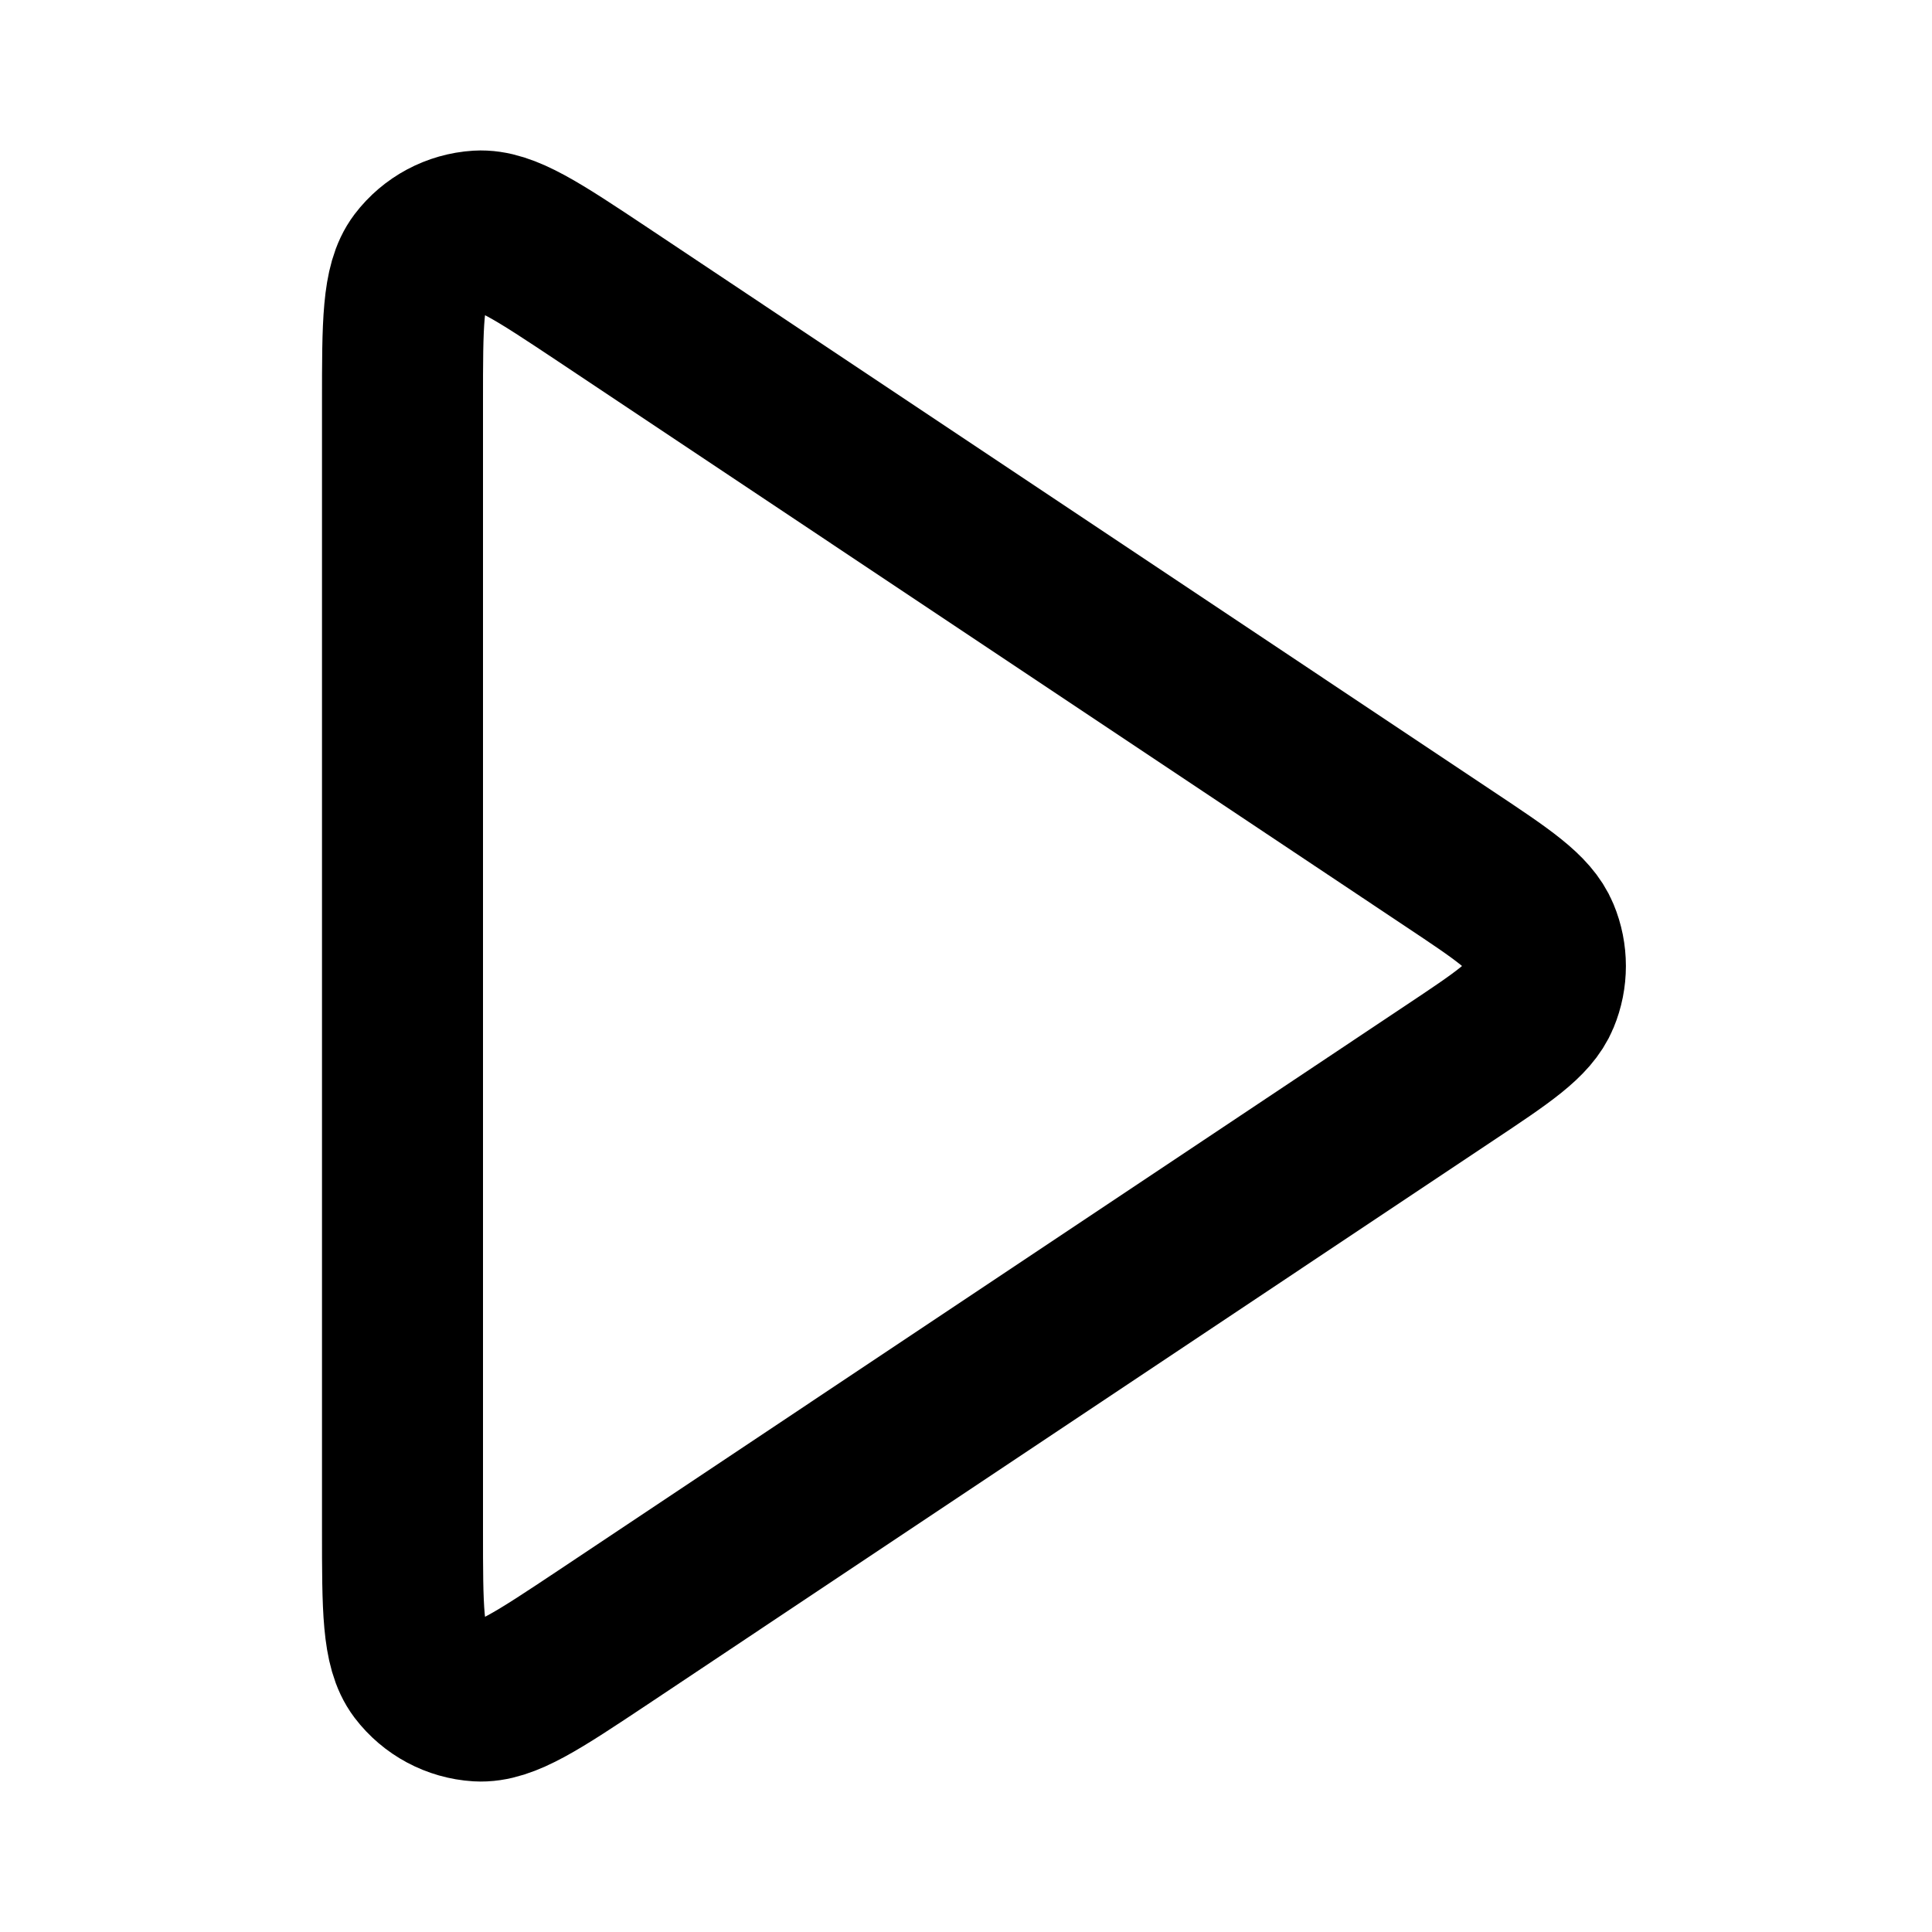
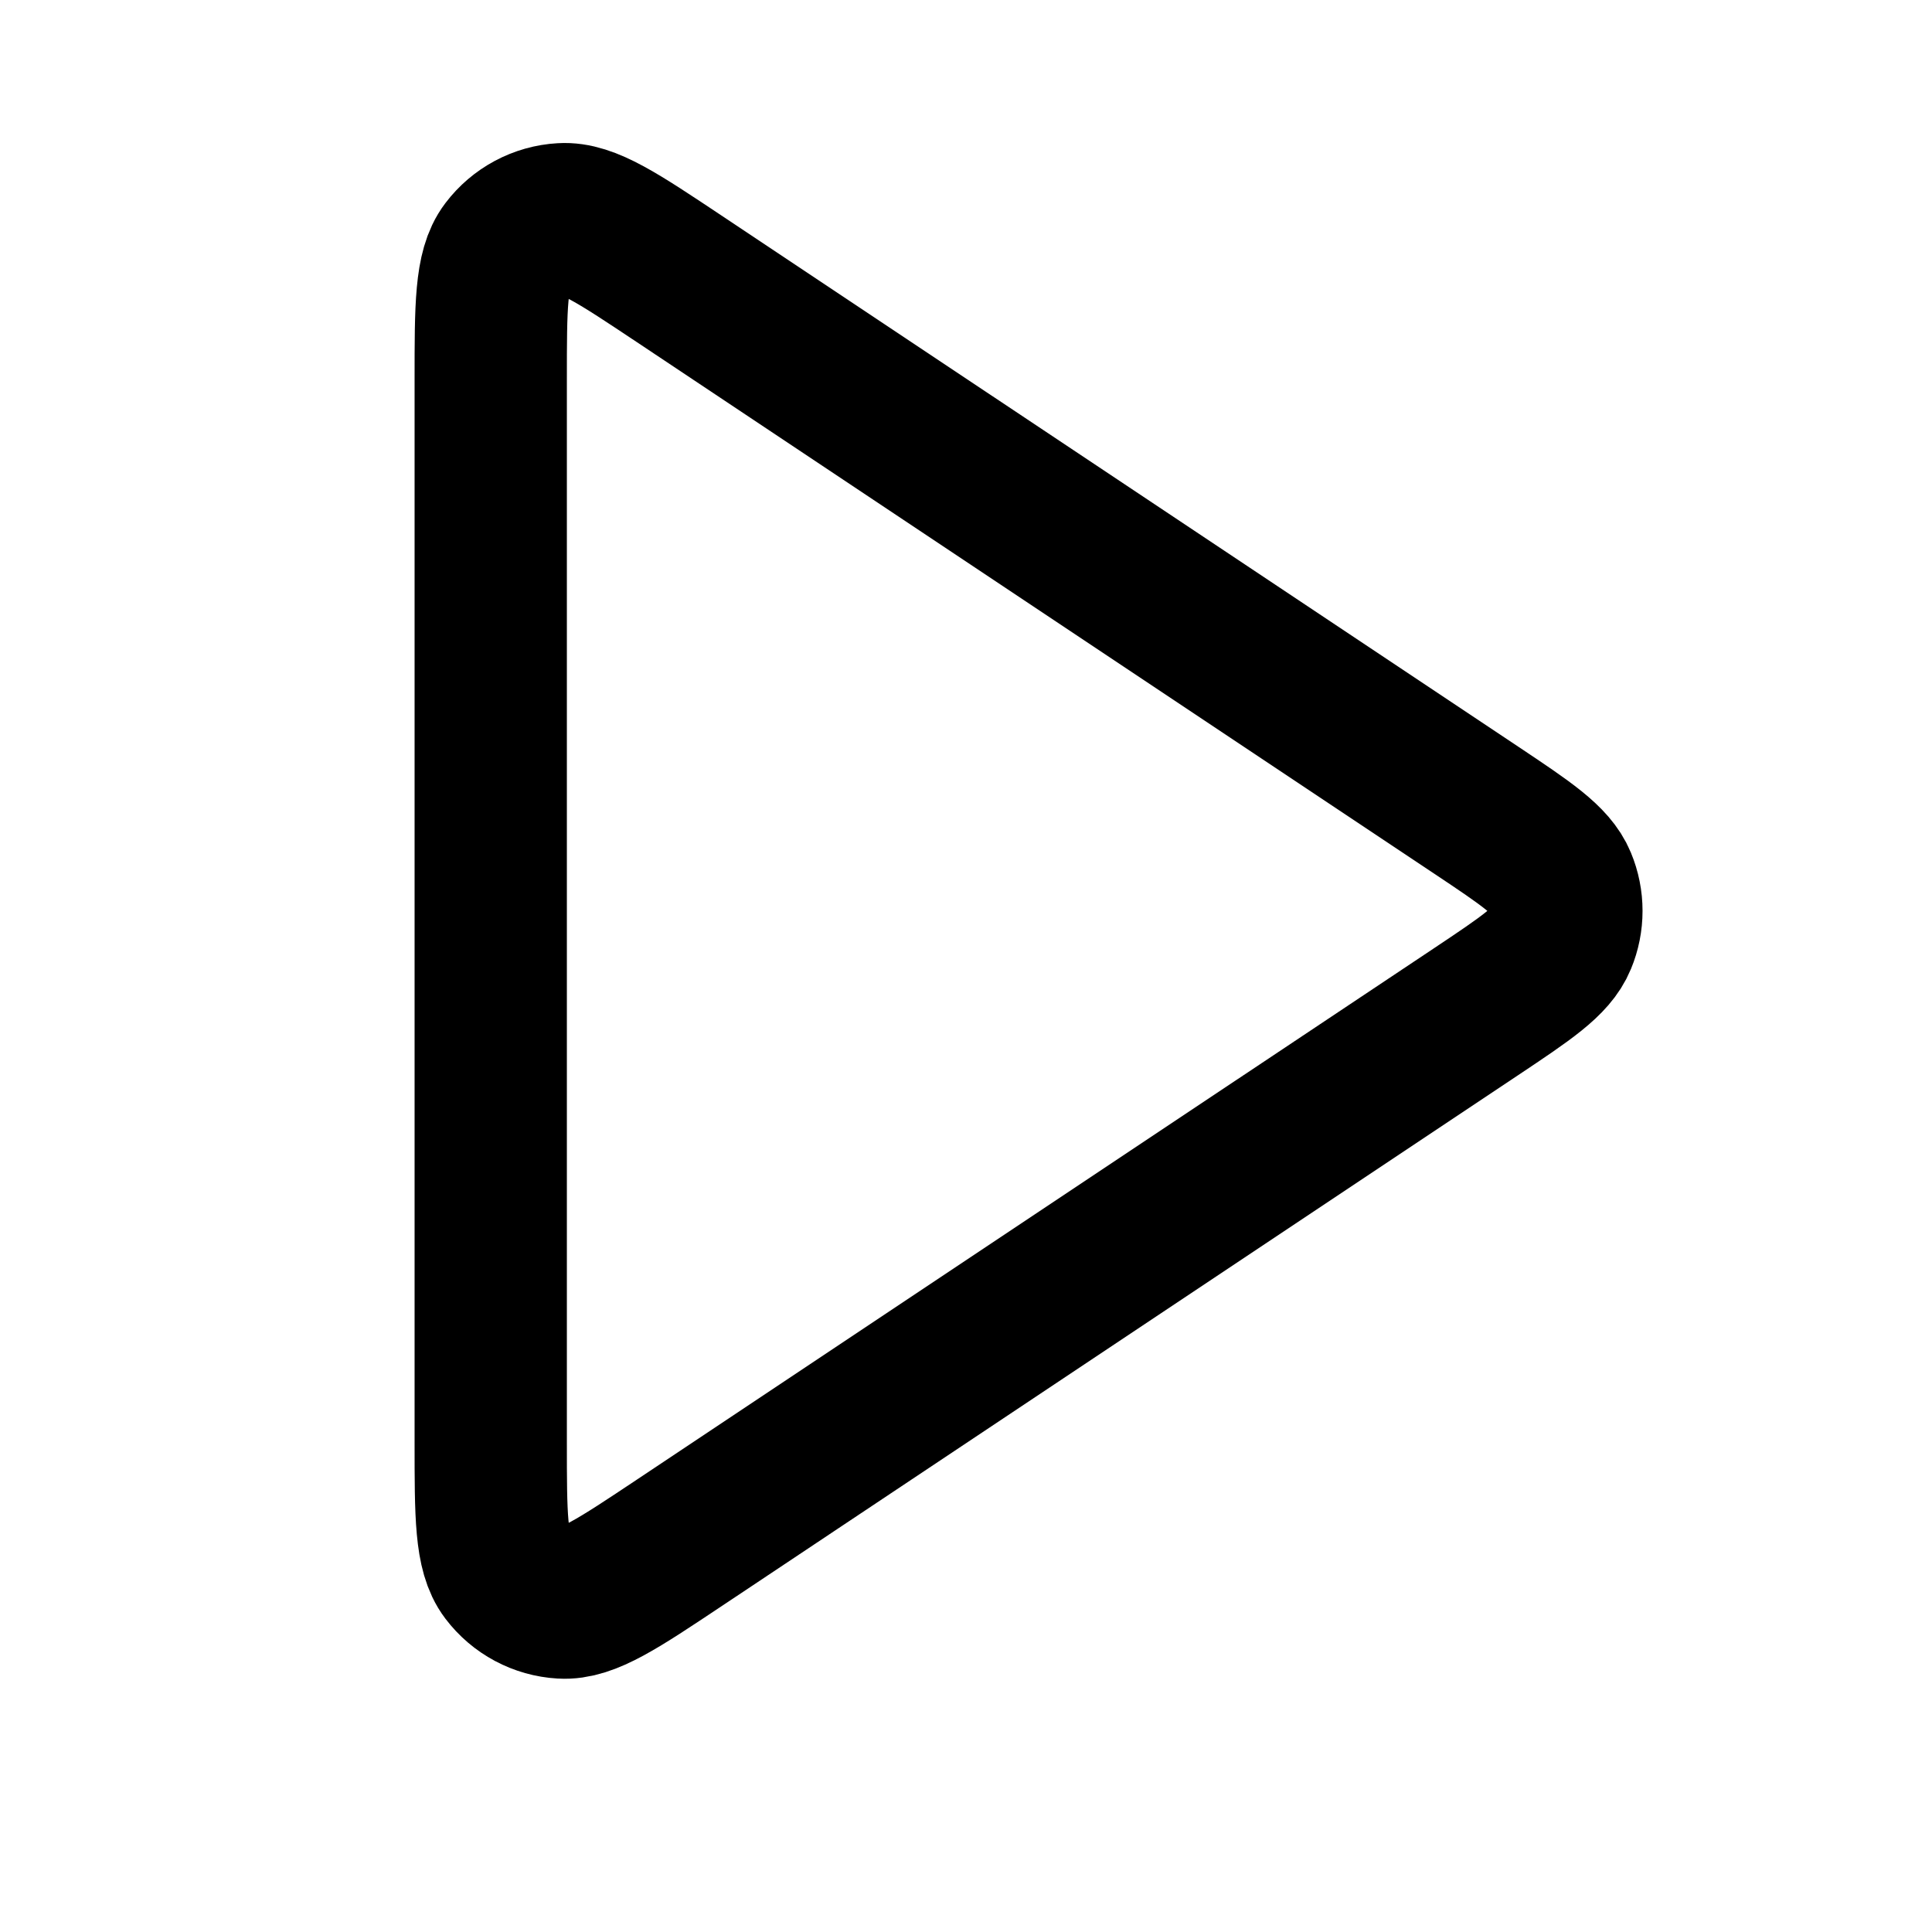
- <svg xmlns="http://www.w3.org/2000/svg" width="24" height="24" viewBox="0 0 24 24" fill="none">
-   <path d="M5 4.99C5 4.018 5 3.533 5.202 3.265C5.379 3.032 5.649 2.888 5.94 2.87C6.275 2.85 6.679 3.12 7.488 3.658L18.003 10.669C18.671 11.114 19.005 11.336 19.121 11.617C19.223 11.862 19.223 12.138 19.121 12.383C19.005 12.664 18.671 12.886 18.003 13.331L7.488 20.342C6.679 20.88 6.275 21.15 5.94 21.13C5.649 21.112 5.379 20.968 5.202 20.735C5 20.467 5 19.982 5 19.01V4.99Z" stroke="black" stroke-width="2" stroke-linecap="round" stroke-linejoin="round" />
+ <svg xmlns="http://www.w3.org/2000/svg" width="17" height="17" viewBox="0 0 17 17" fill="none">
+   <path d="M4.318 3.341C4.318 2.694 4.318 2.37 4.453 2.192C4.571 2.036 4.751 1.94 4.945 1.929C5.169 1.915 5.438 2.095 5.977 2.454L12.987 7.127C13.432 7.424 13.655 7.573 13.732 7.76C13.8 7.923 13.8 8.107 13.732 8.27C13.655 8.457 13.432 8.606 12.987 8.903L5.977 13.576C5.438 13.935 5.169 14.115 4.945 14.101C4.751 14.09 4.571 13.994 4.453 13.838C4.318 13.66 4.318 13.336 4.318 12.689V3.341Z" stroke="black" stroke-width="1.34" stroke-linecap="round" stroke-linejoin="round" />
</svg>
